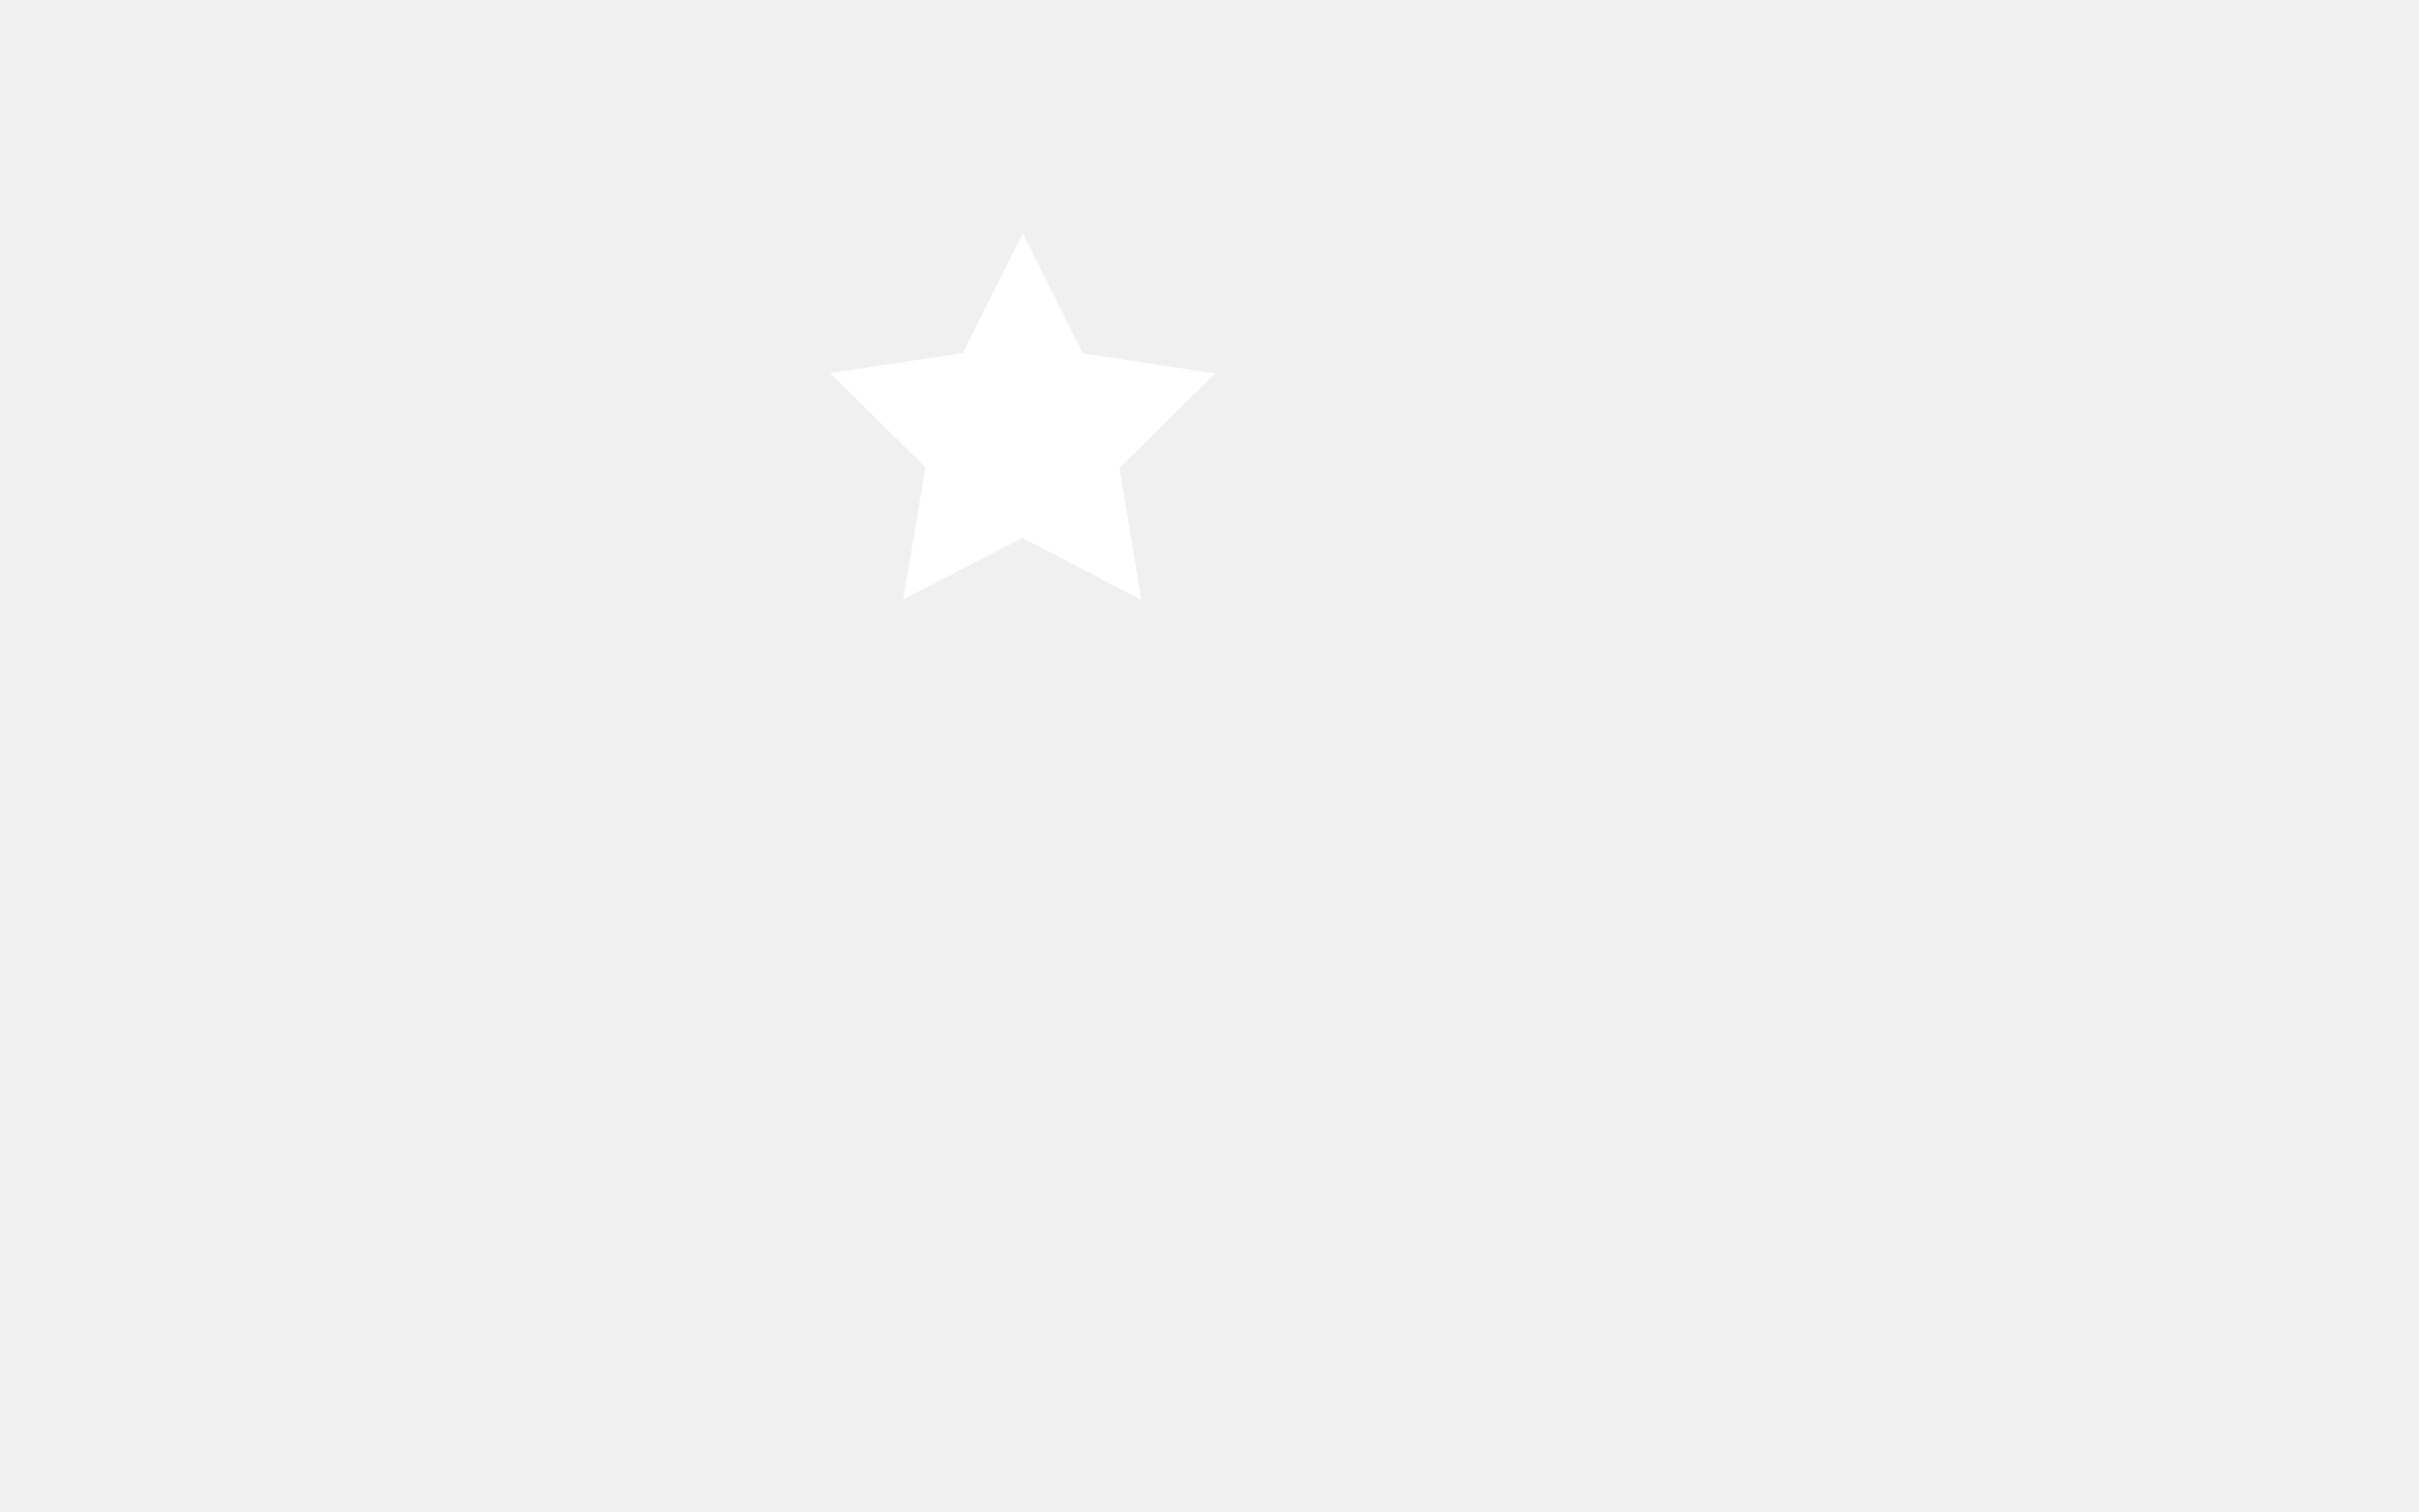
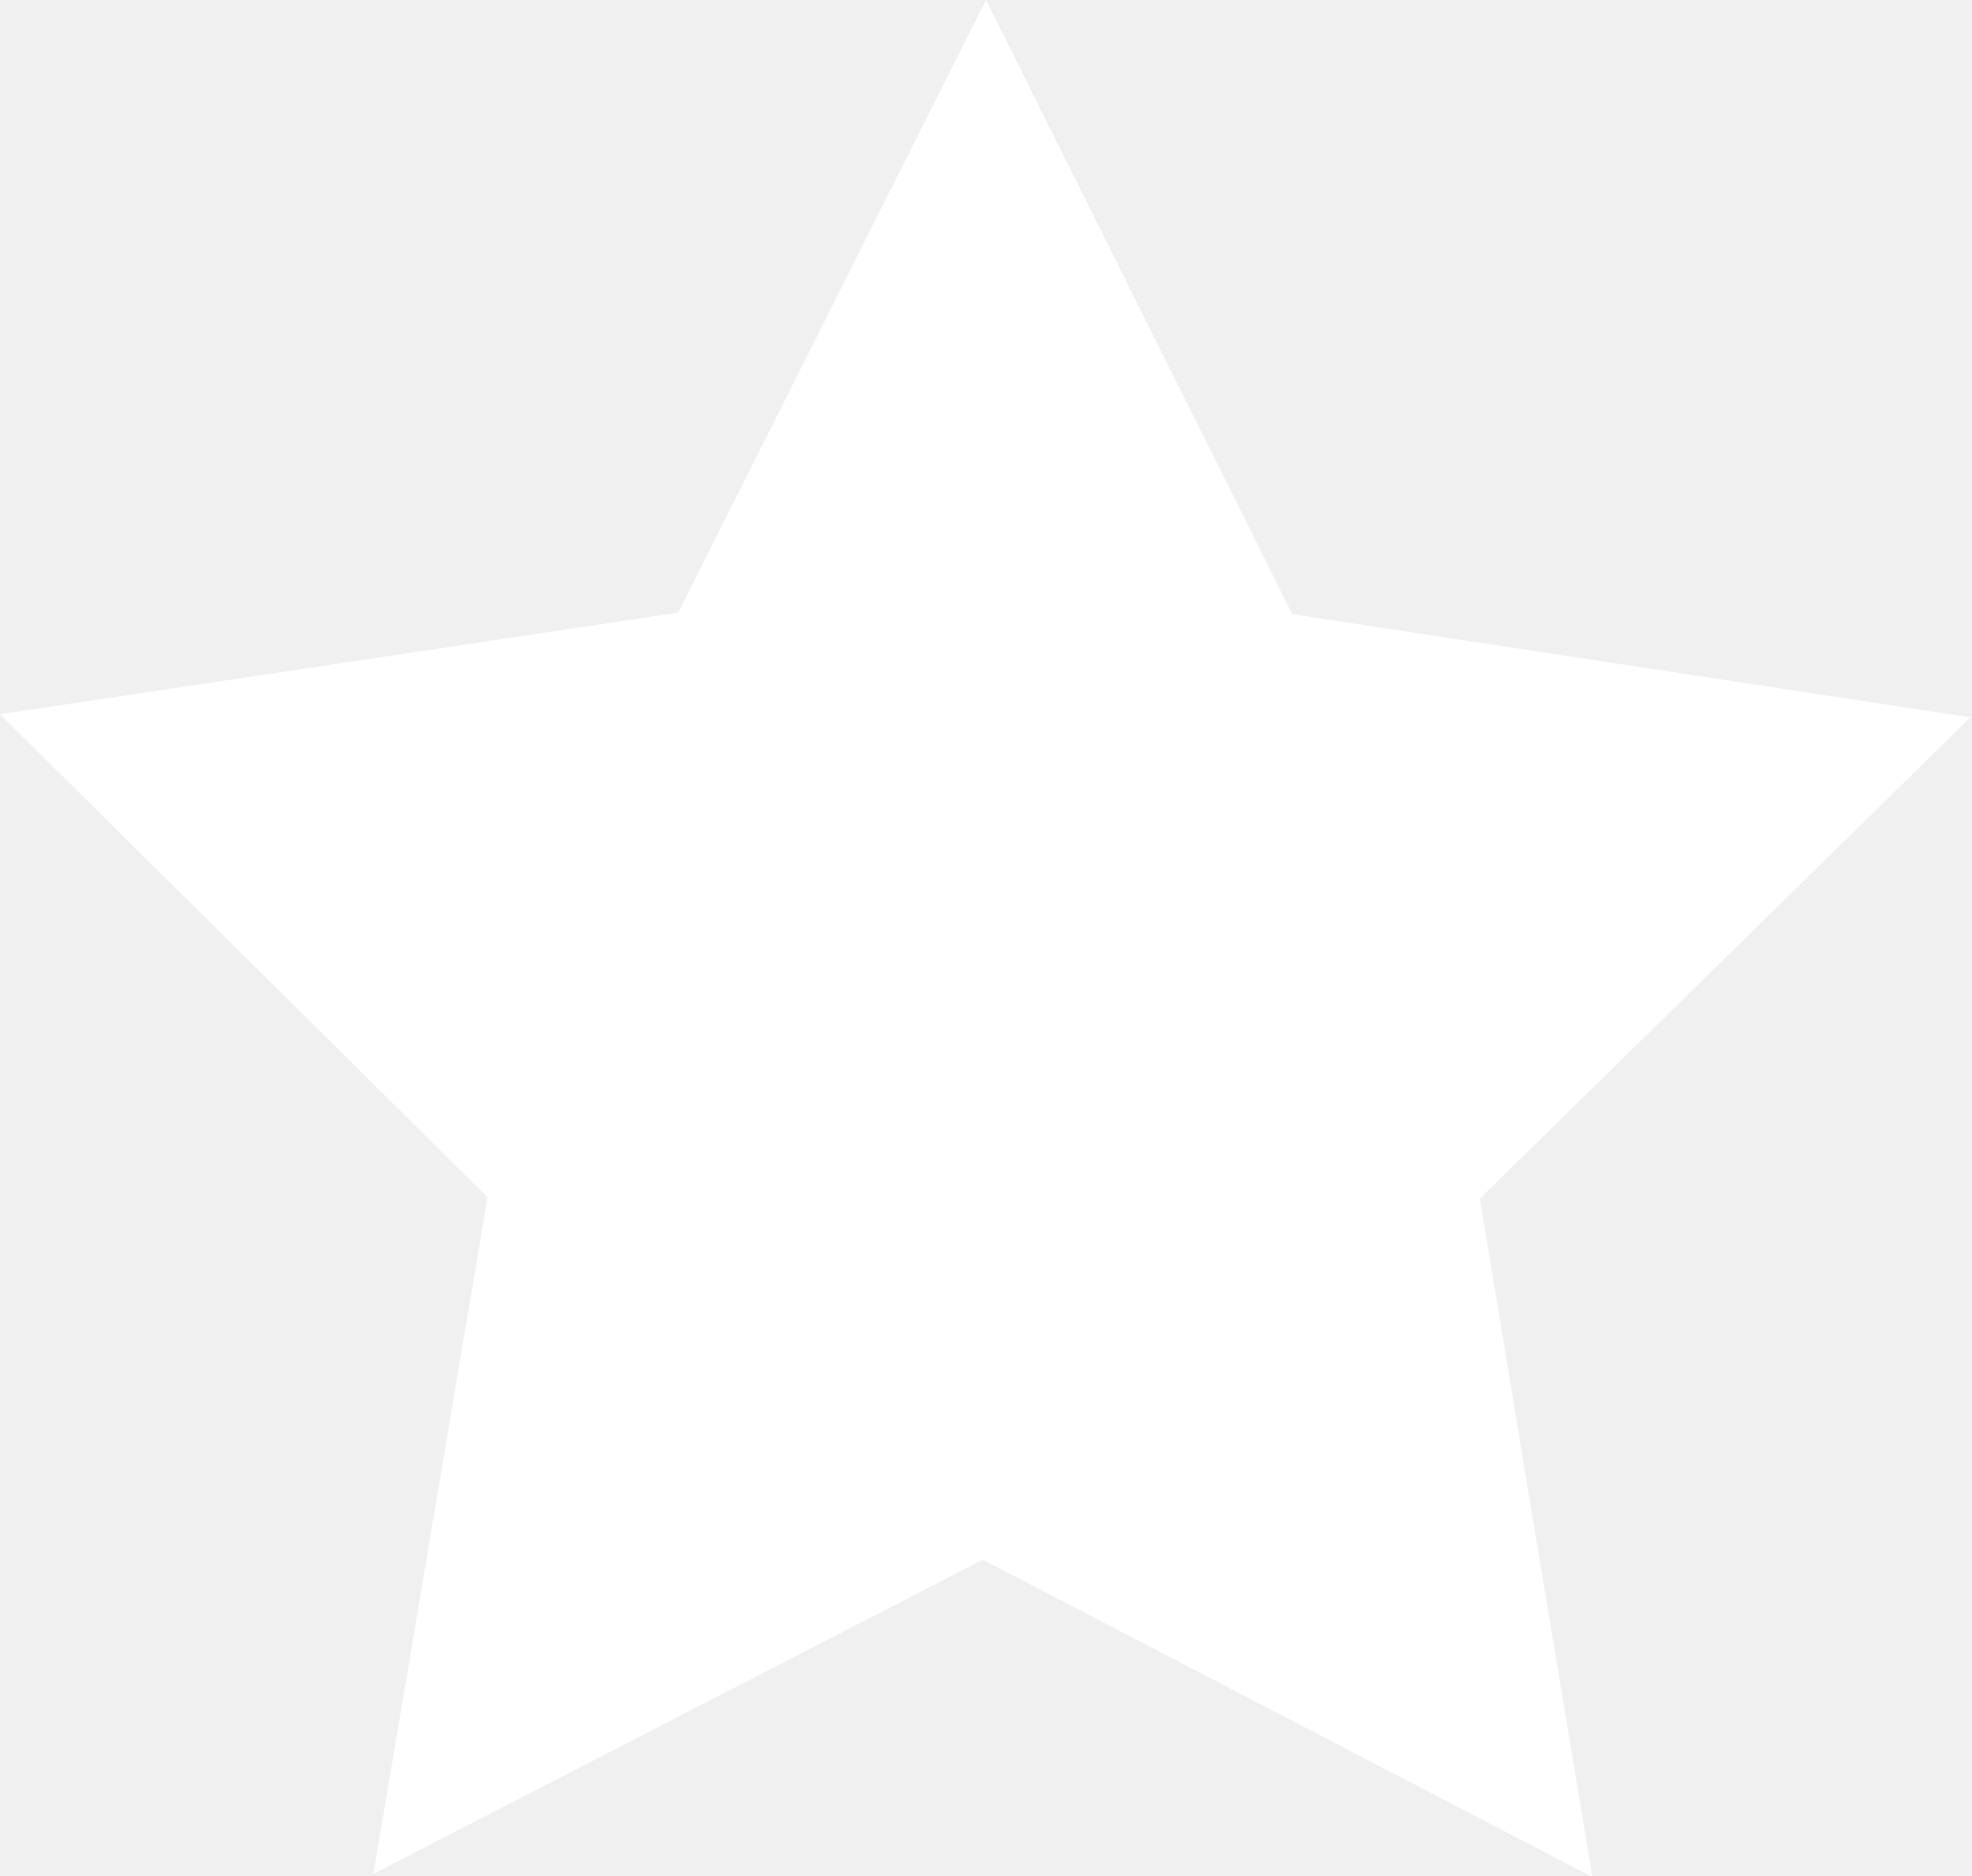
- <svg xmlns="http://www.w3.org/2000/svg" version="1.1" id="Layer_1" x="0px" y="0px" viewBox="0 0 1280 800" enable-background="new 0 0 1280 800" xml:space="preserve">
-   <polygon fill="#FFFFFF" points="489.7,247.3 477.9,317.2 541,284.7 603.9,317.5 592.4,247.5 643.1,197.7 572.9,187 541.3,123.5   509.4,186.9 439.2,197.4 " />
+ <svg xmlns="http://www.w3.org/2000/svg" version="1.1" id="Layer_1" x="0px" y="0px" viewBox="271.8 134.9 126.2 120" enable-background="new 271.8 134.9 126.2 120" xml:space="preserve">
+   <polygon fill="#FFFFFF" points="303,211.5 295.7,254.8 334.7,234.7 373.7,255 366.5,211.6 397.9,180.8 354.5,174.2 334.9,134.9   315.2,174.1 271.8,180.6 " />
</svg>
